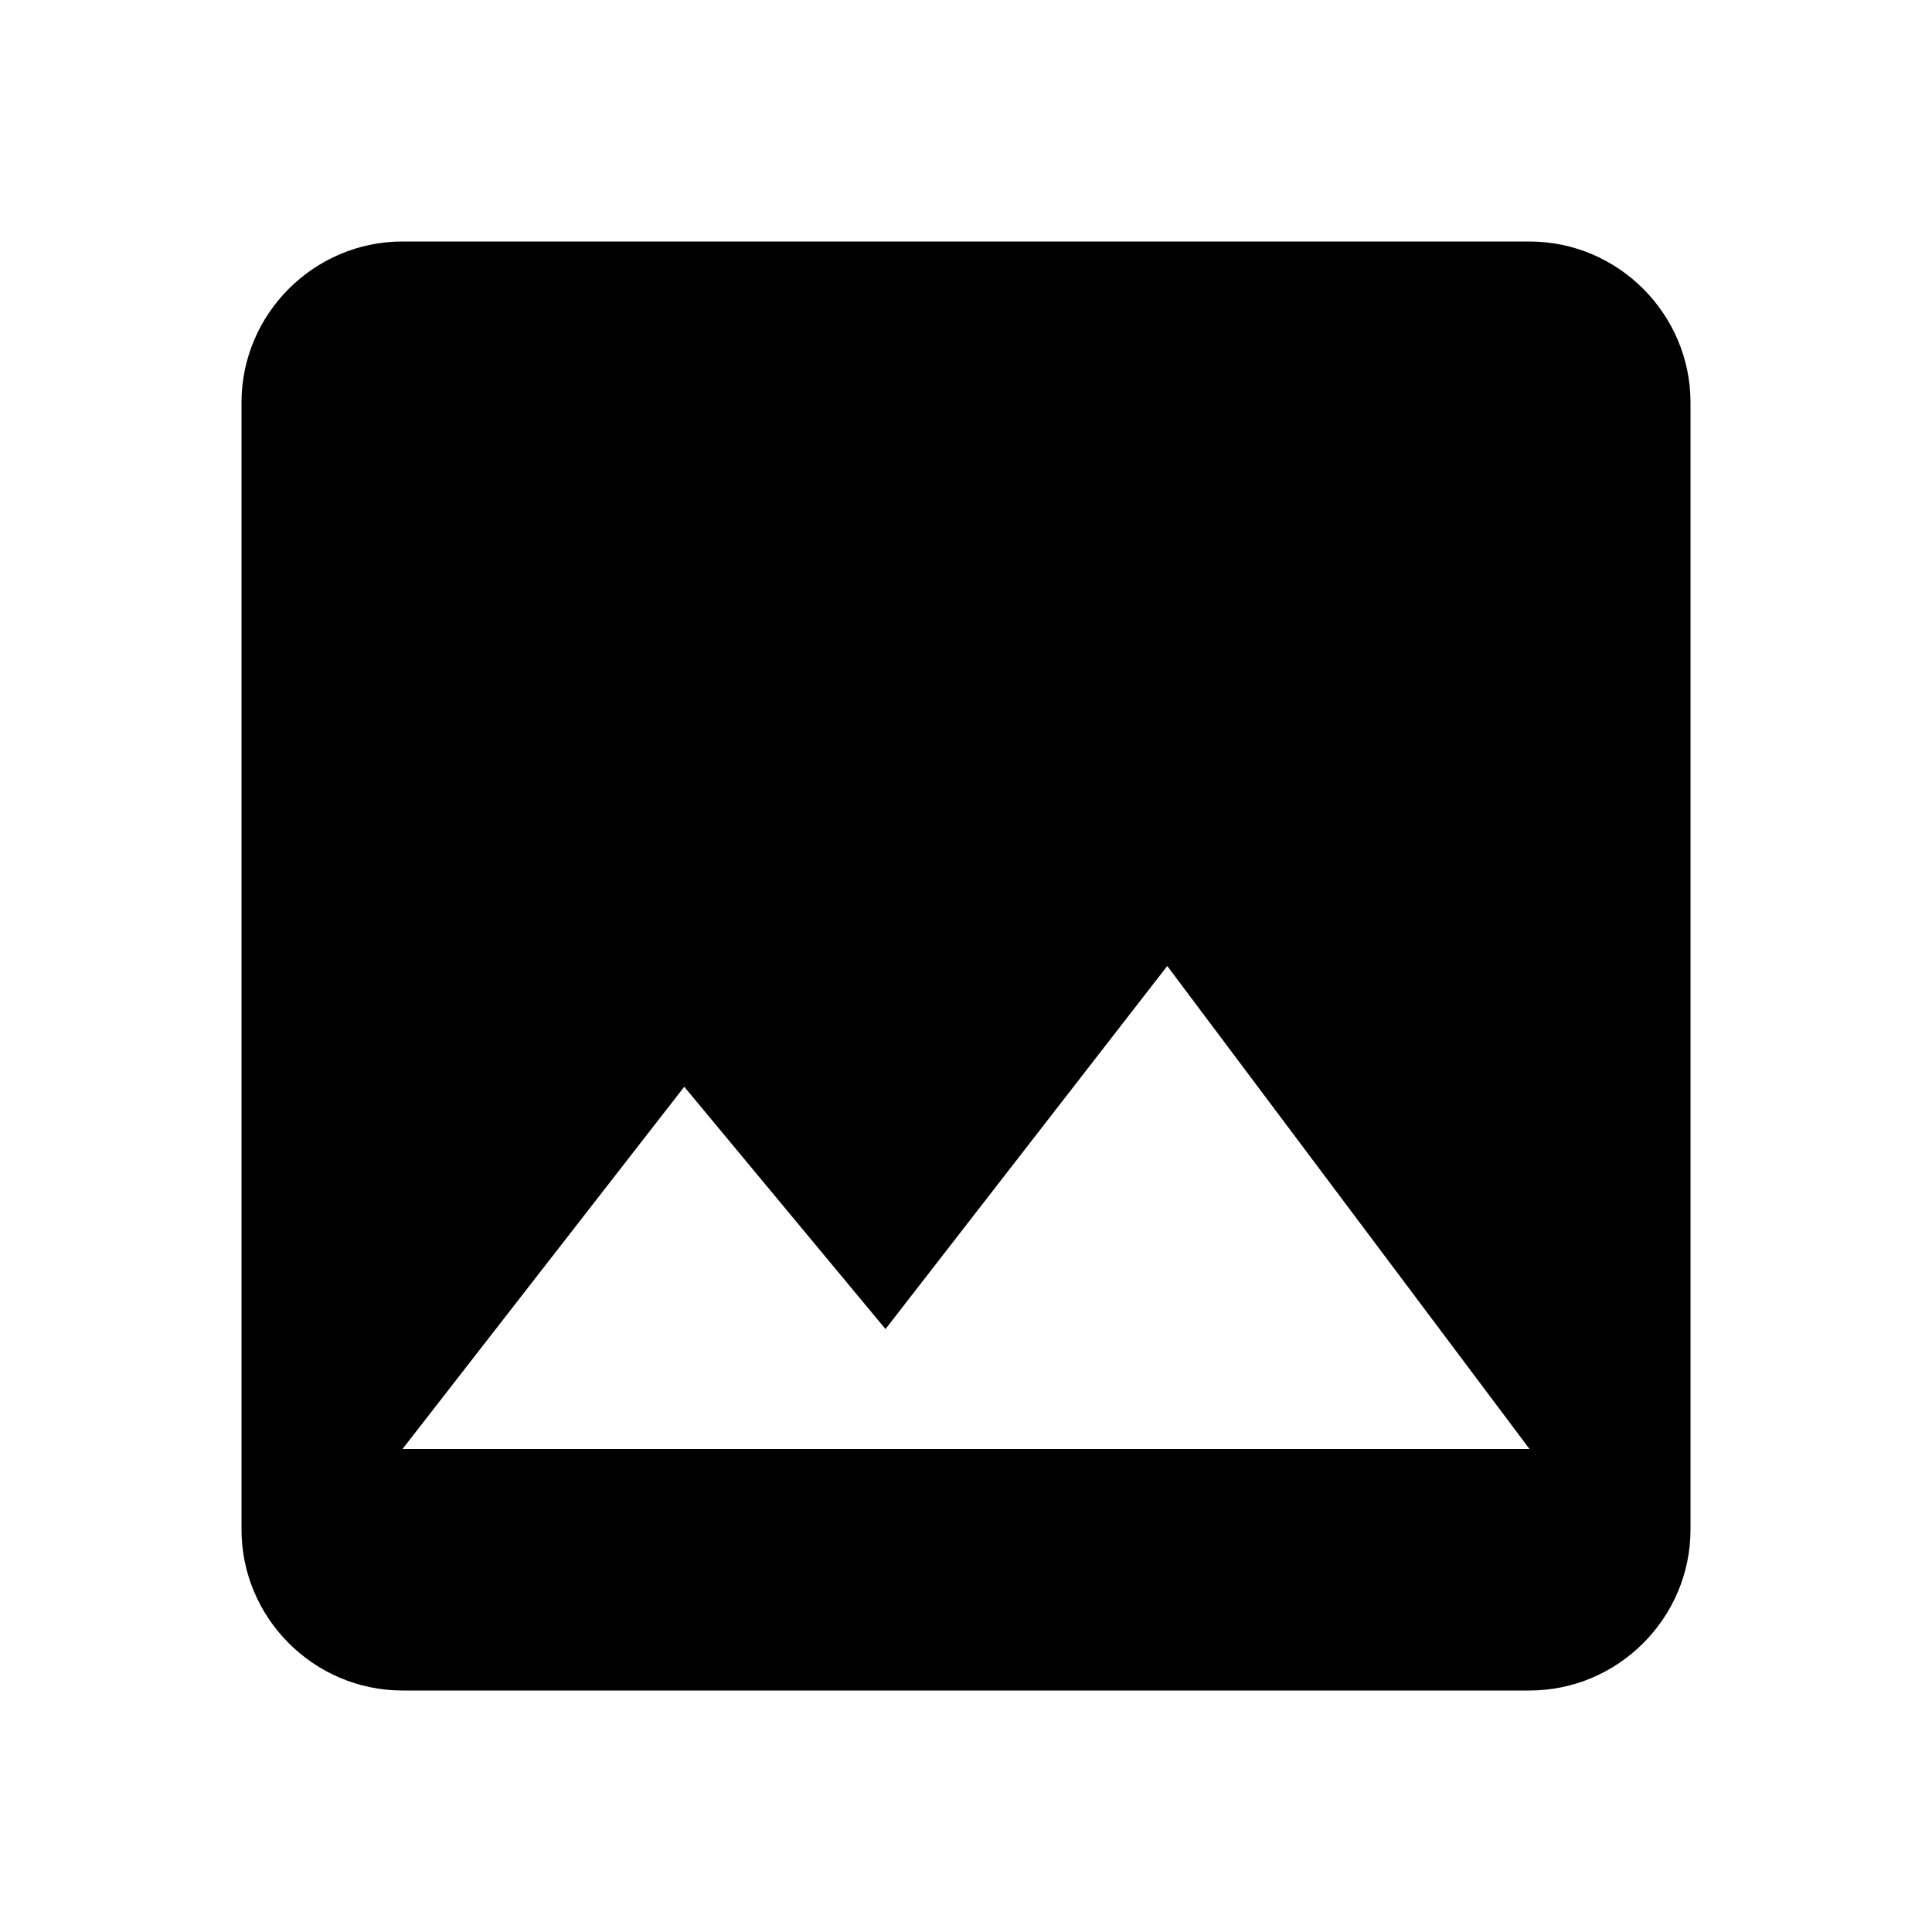
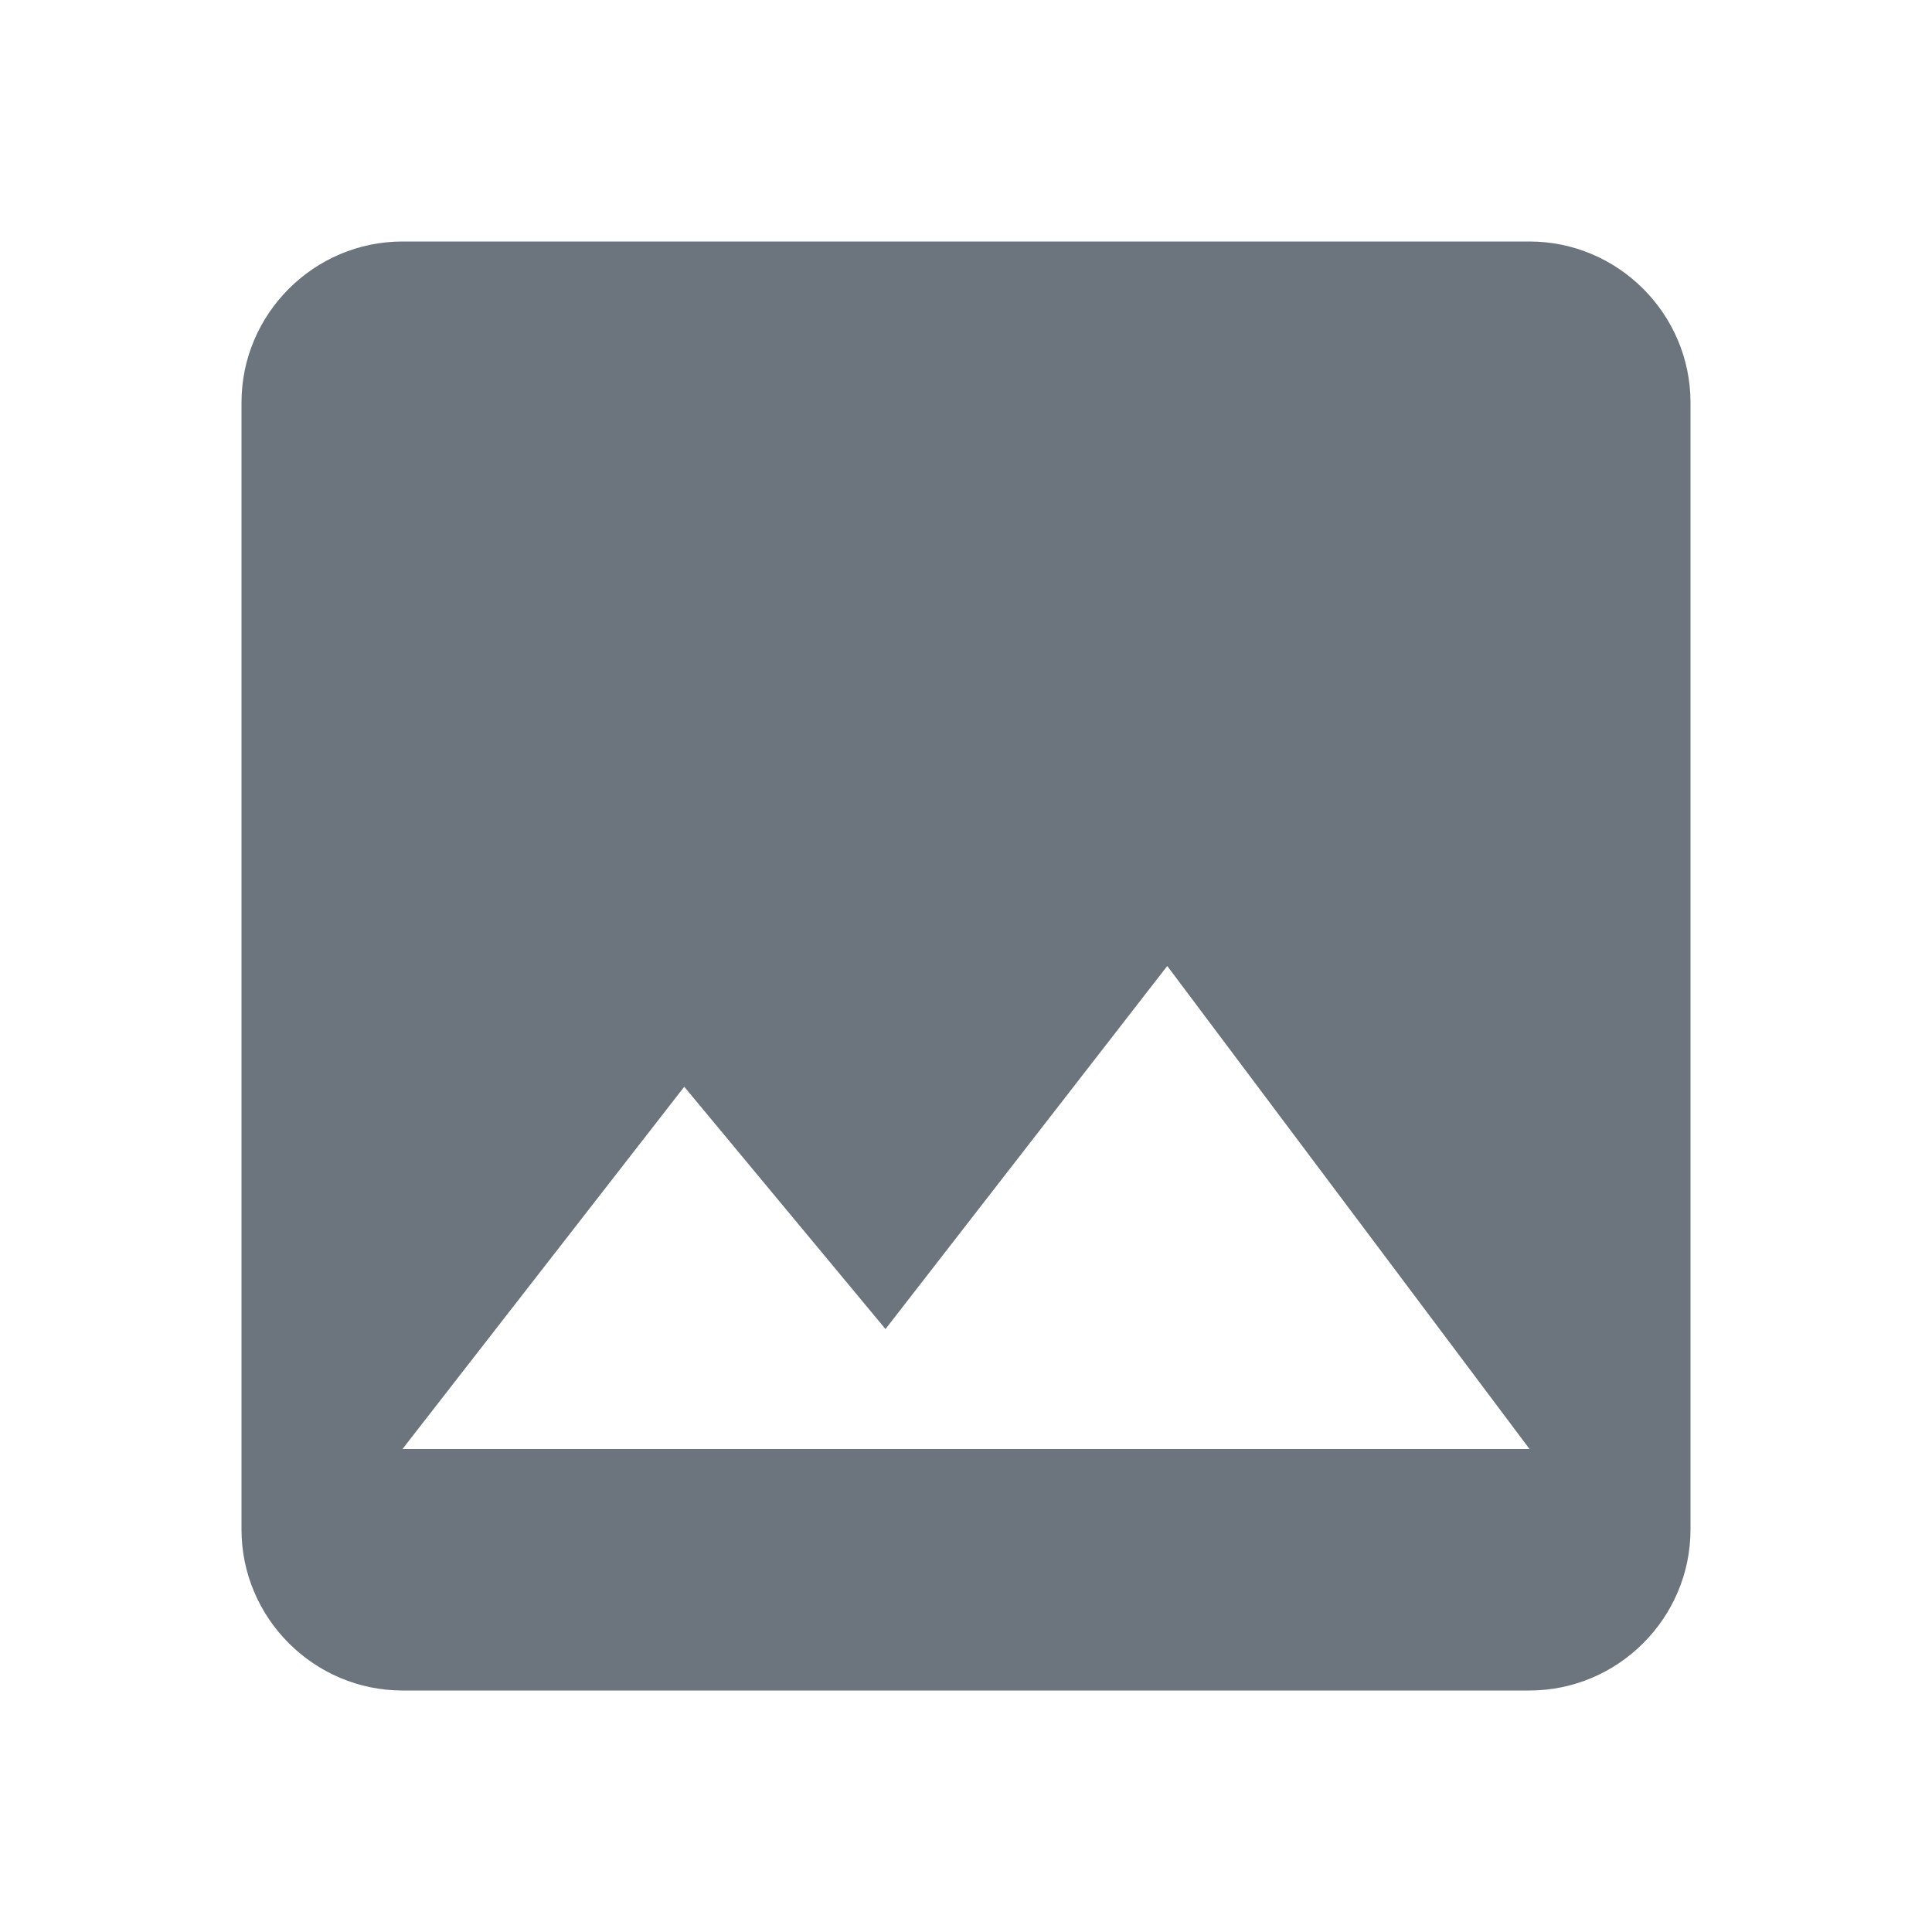
- <svg xmlns="http://www.w3.org/2000/svg" width="24" height="24" viewBox="0 0 24 24">
+ <svg xmlns="http://www.w3.org/2000/svg" fill="#6C757D" width="24" height="24" viewBox="0 0 24 24">
  <path d="M0 0h24v24H0z" fill="none" />
  <path d="M21 19V5c0-1.1-.9-2-2-2H5c-1.1 0-2 .9-2 2v14c0 1.1.9 2 2 2h14c1.1 0 2-.9 2-2zM8.5 13.5l2.5 3.01L14.5 12l4.5 6H5l3.5-4.5z" />
</svg>
